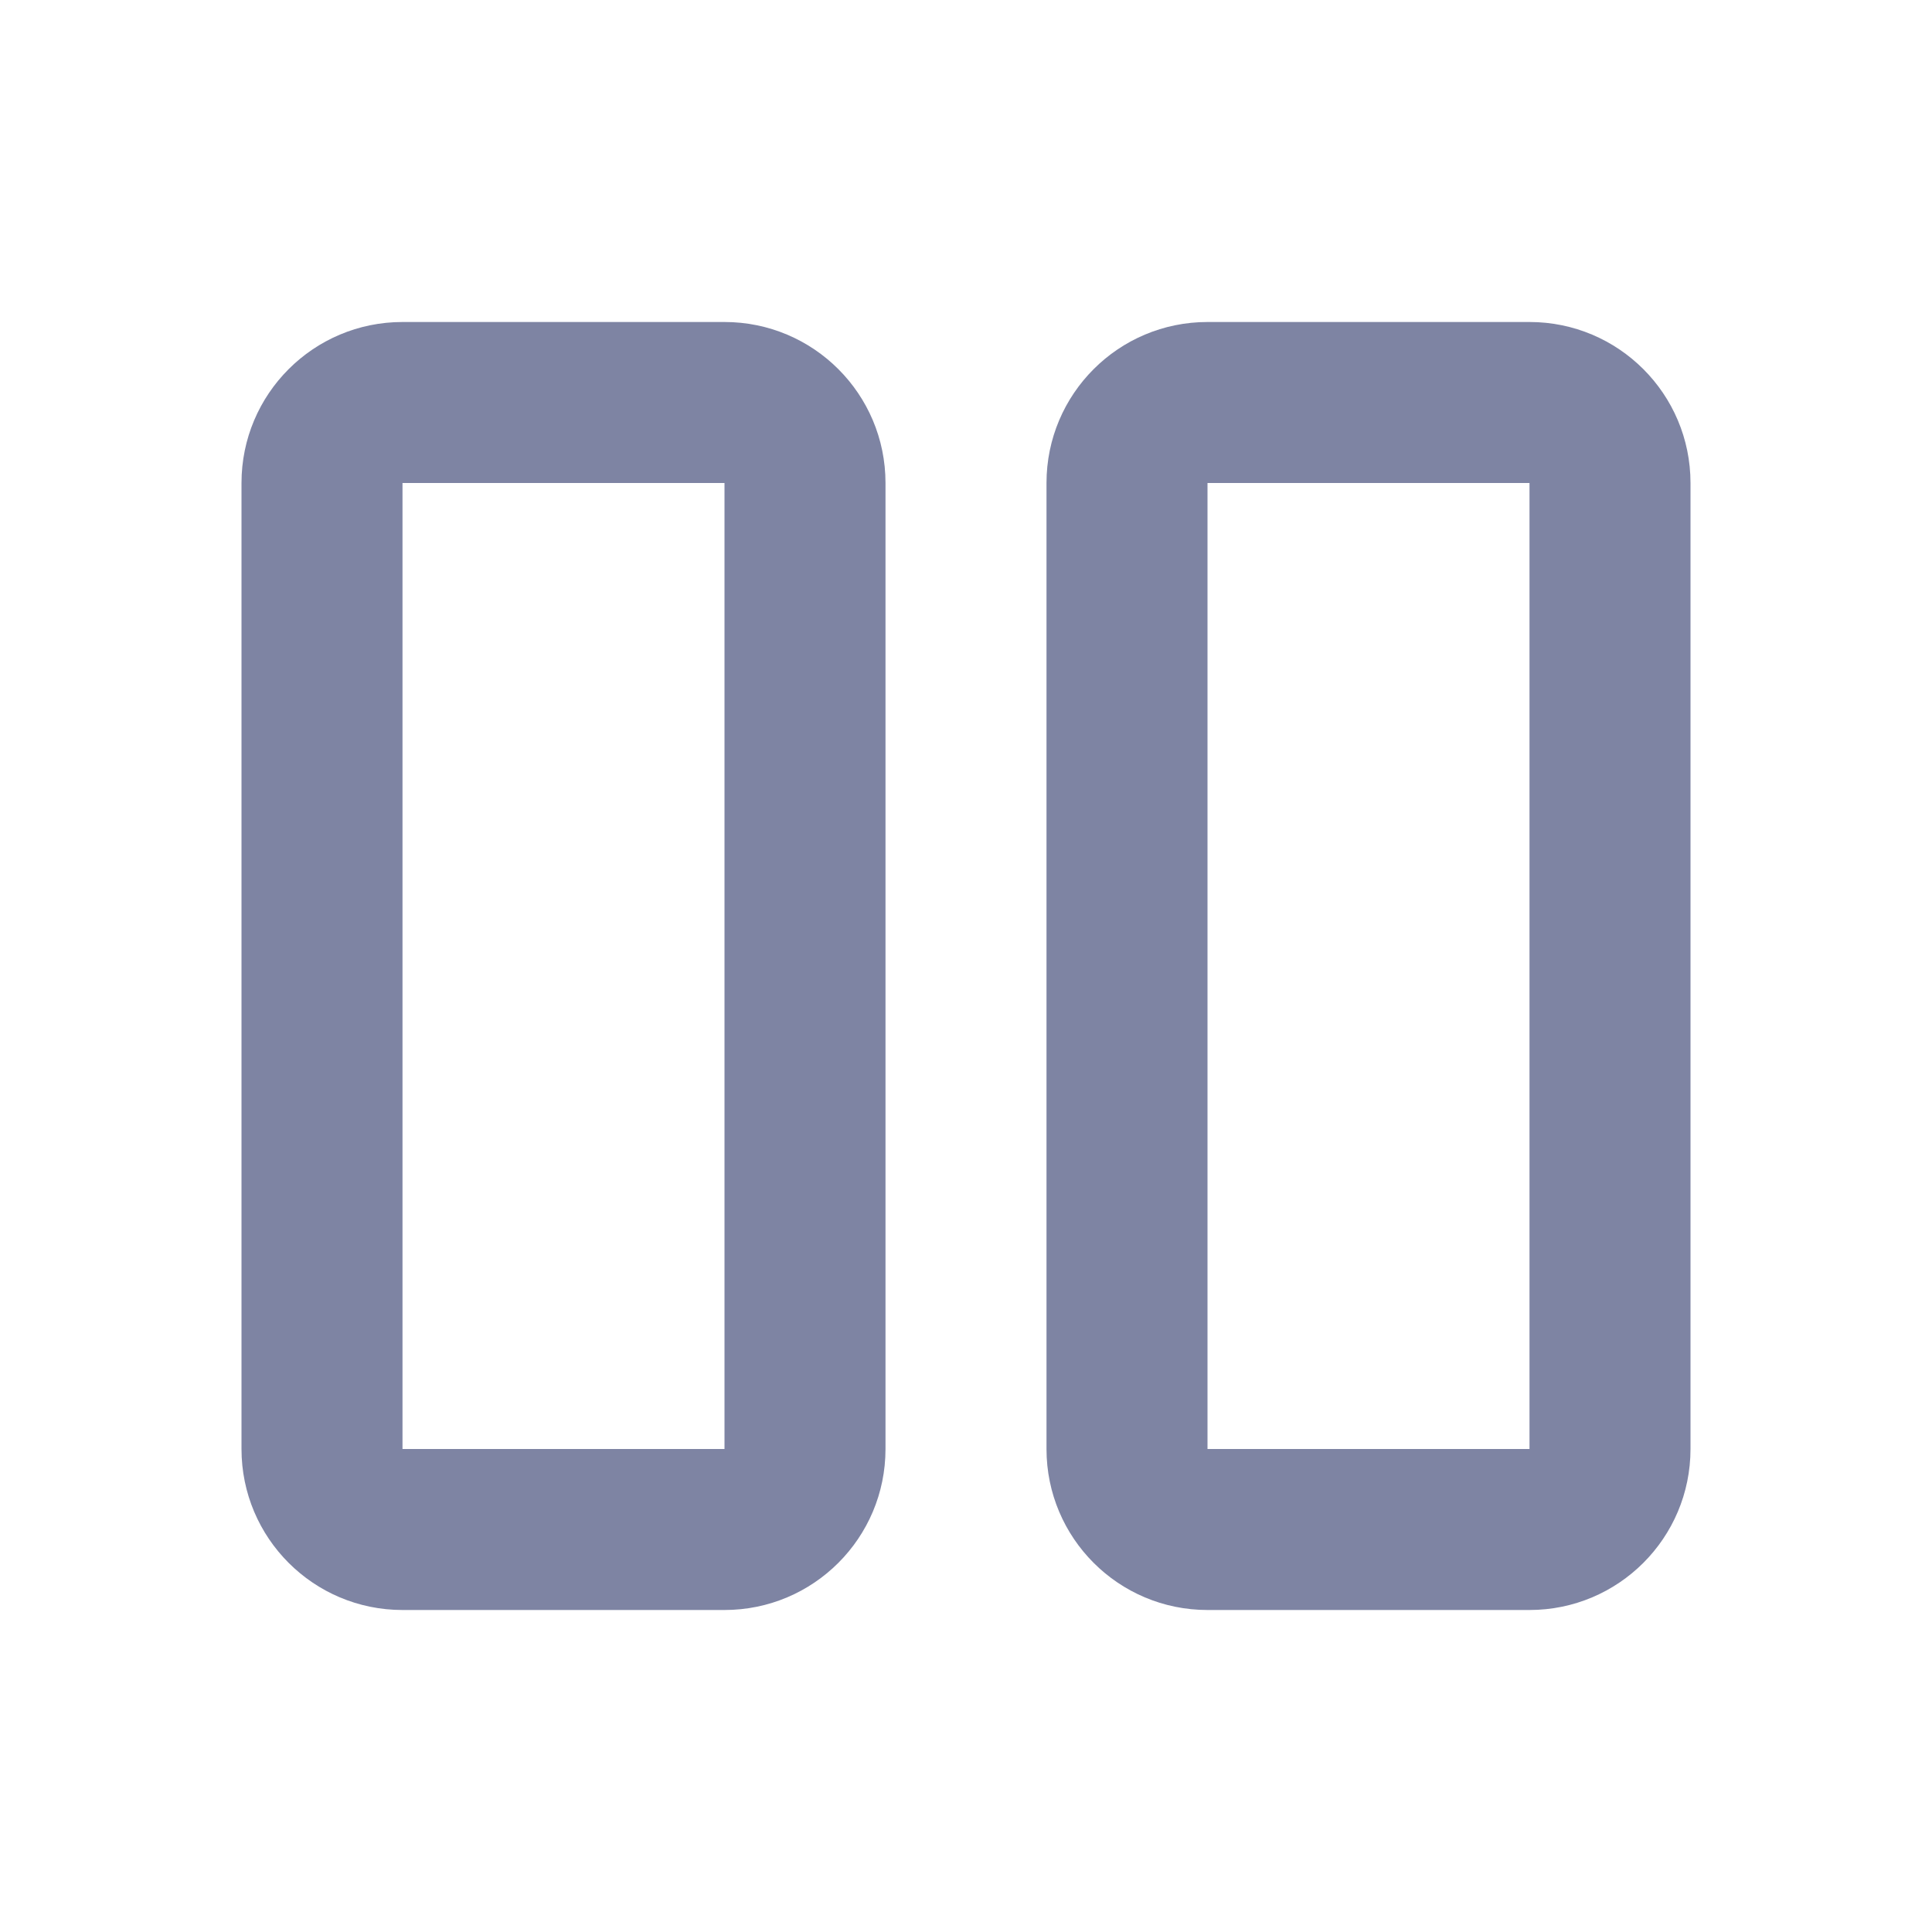
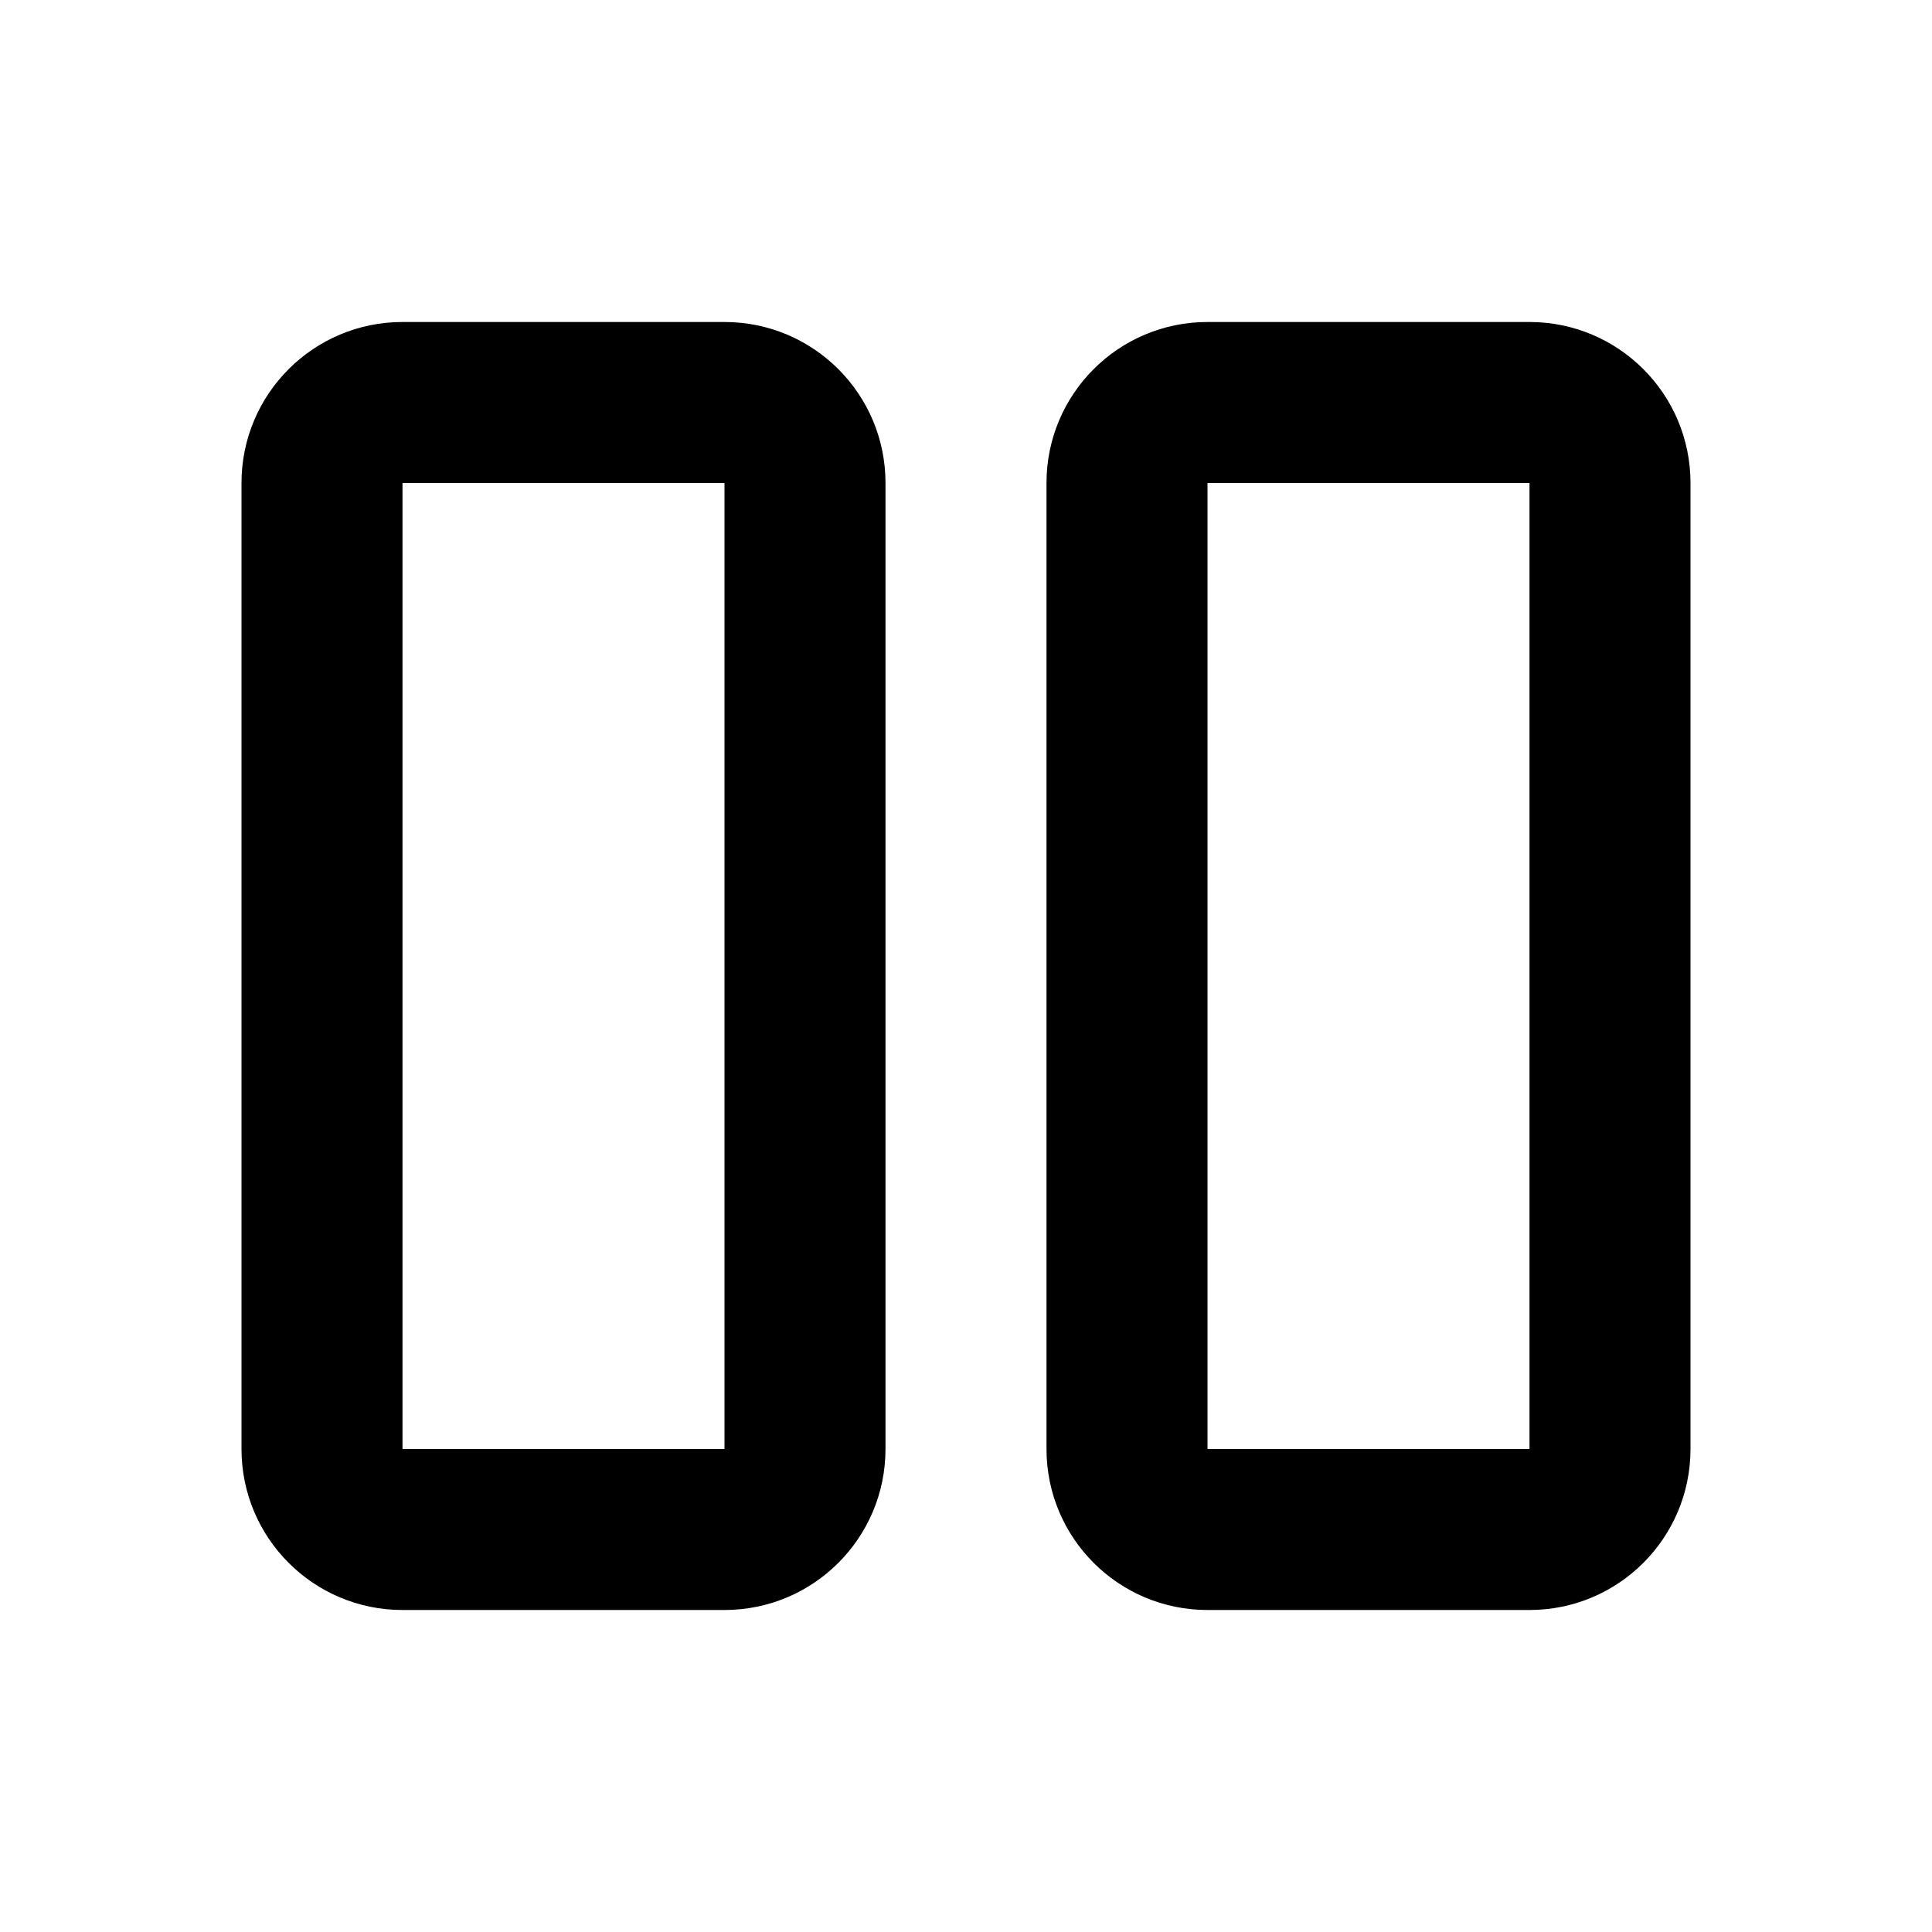
<svg xmlns="http://www.w3.org/2000/svg" width="24" height="24" viewBox="0 0 24 24" fill="none">
-   <path fill-rule="evenodd" clip-rule="evenodd" d="M9 4C10.105 4 11 4.895 11 6V18C11 19.105 10.105 20 9 20H5C3.895 20 3 19.105 3 18V6C3 4.895 3.895 4 5 4H9ZM19 4C20.105 4 21 4.895 21 6V18C21 19.105 20.105 20 19 20H15C13.895 20 13 19.105 13 18V6C13 4.895 13.895 4 15 4H19ZM9 6H5V18H9V6ZM19 6H15V18H19V6Z" fill="#7E84A3" />
+   <path fill-rule="evenodd" clip-rule="evenodd" d="M9 4C10.105 4 11 4.895 11 6V18C11 19.105 10.105 20 9 20H5C3.895 20 3 19.105 3 18V6C3 4.895 3.895 4 5 4H9ZM19 4C20.105 4 21 4.895 21 6V18C21 19.105 20.105 20 19 20H15C13.895 20 13 19.105 13 18V6C13 4.895 13.895 4 15 4H19ZM9 6H5V18H9V6ZM19 6H15V18H19V6Z" fill="#000000" />
</svg>
